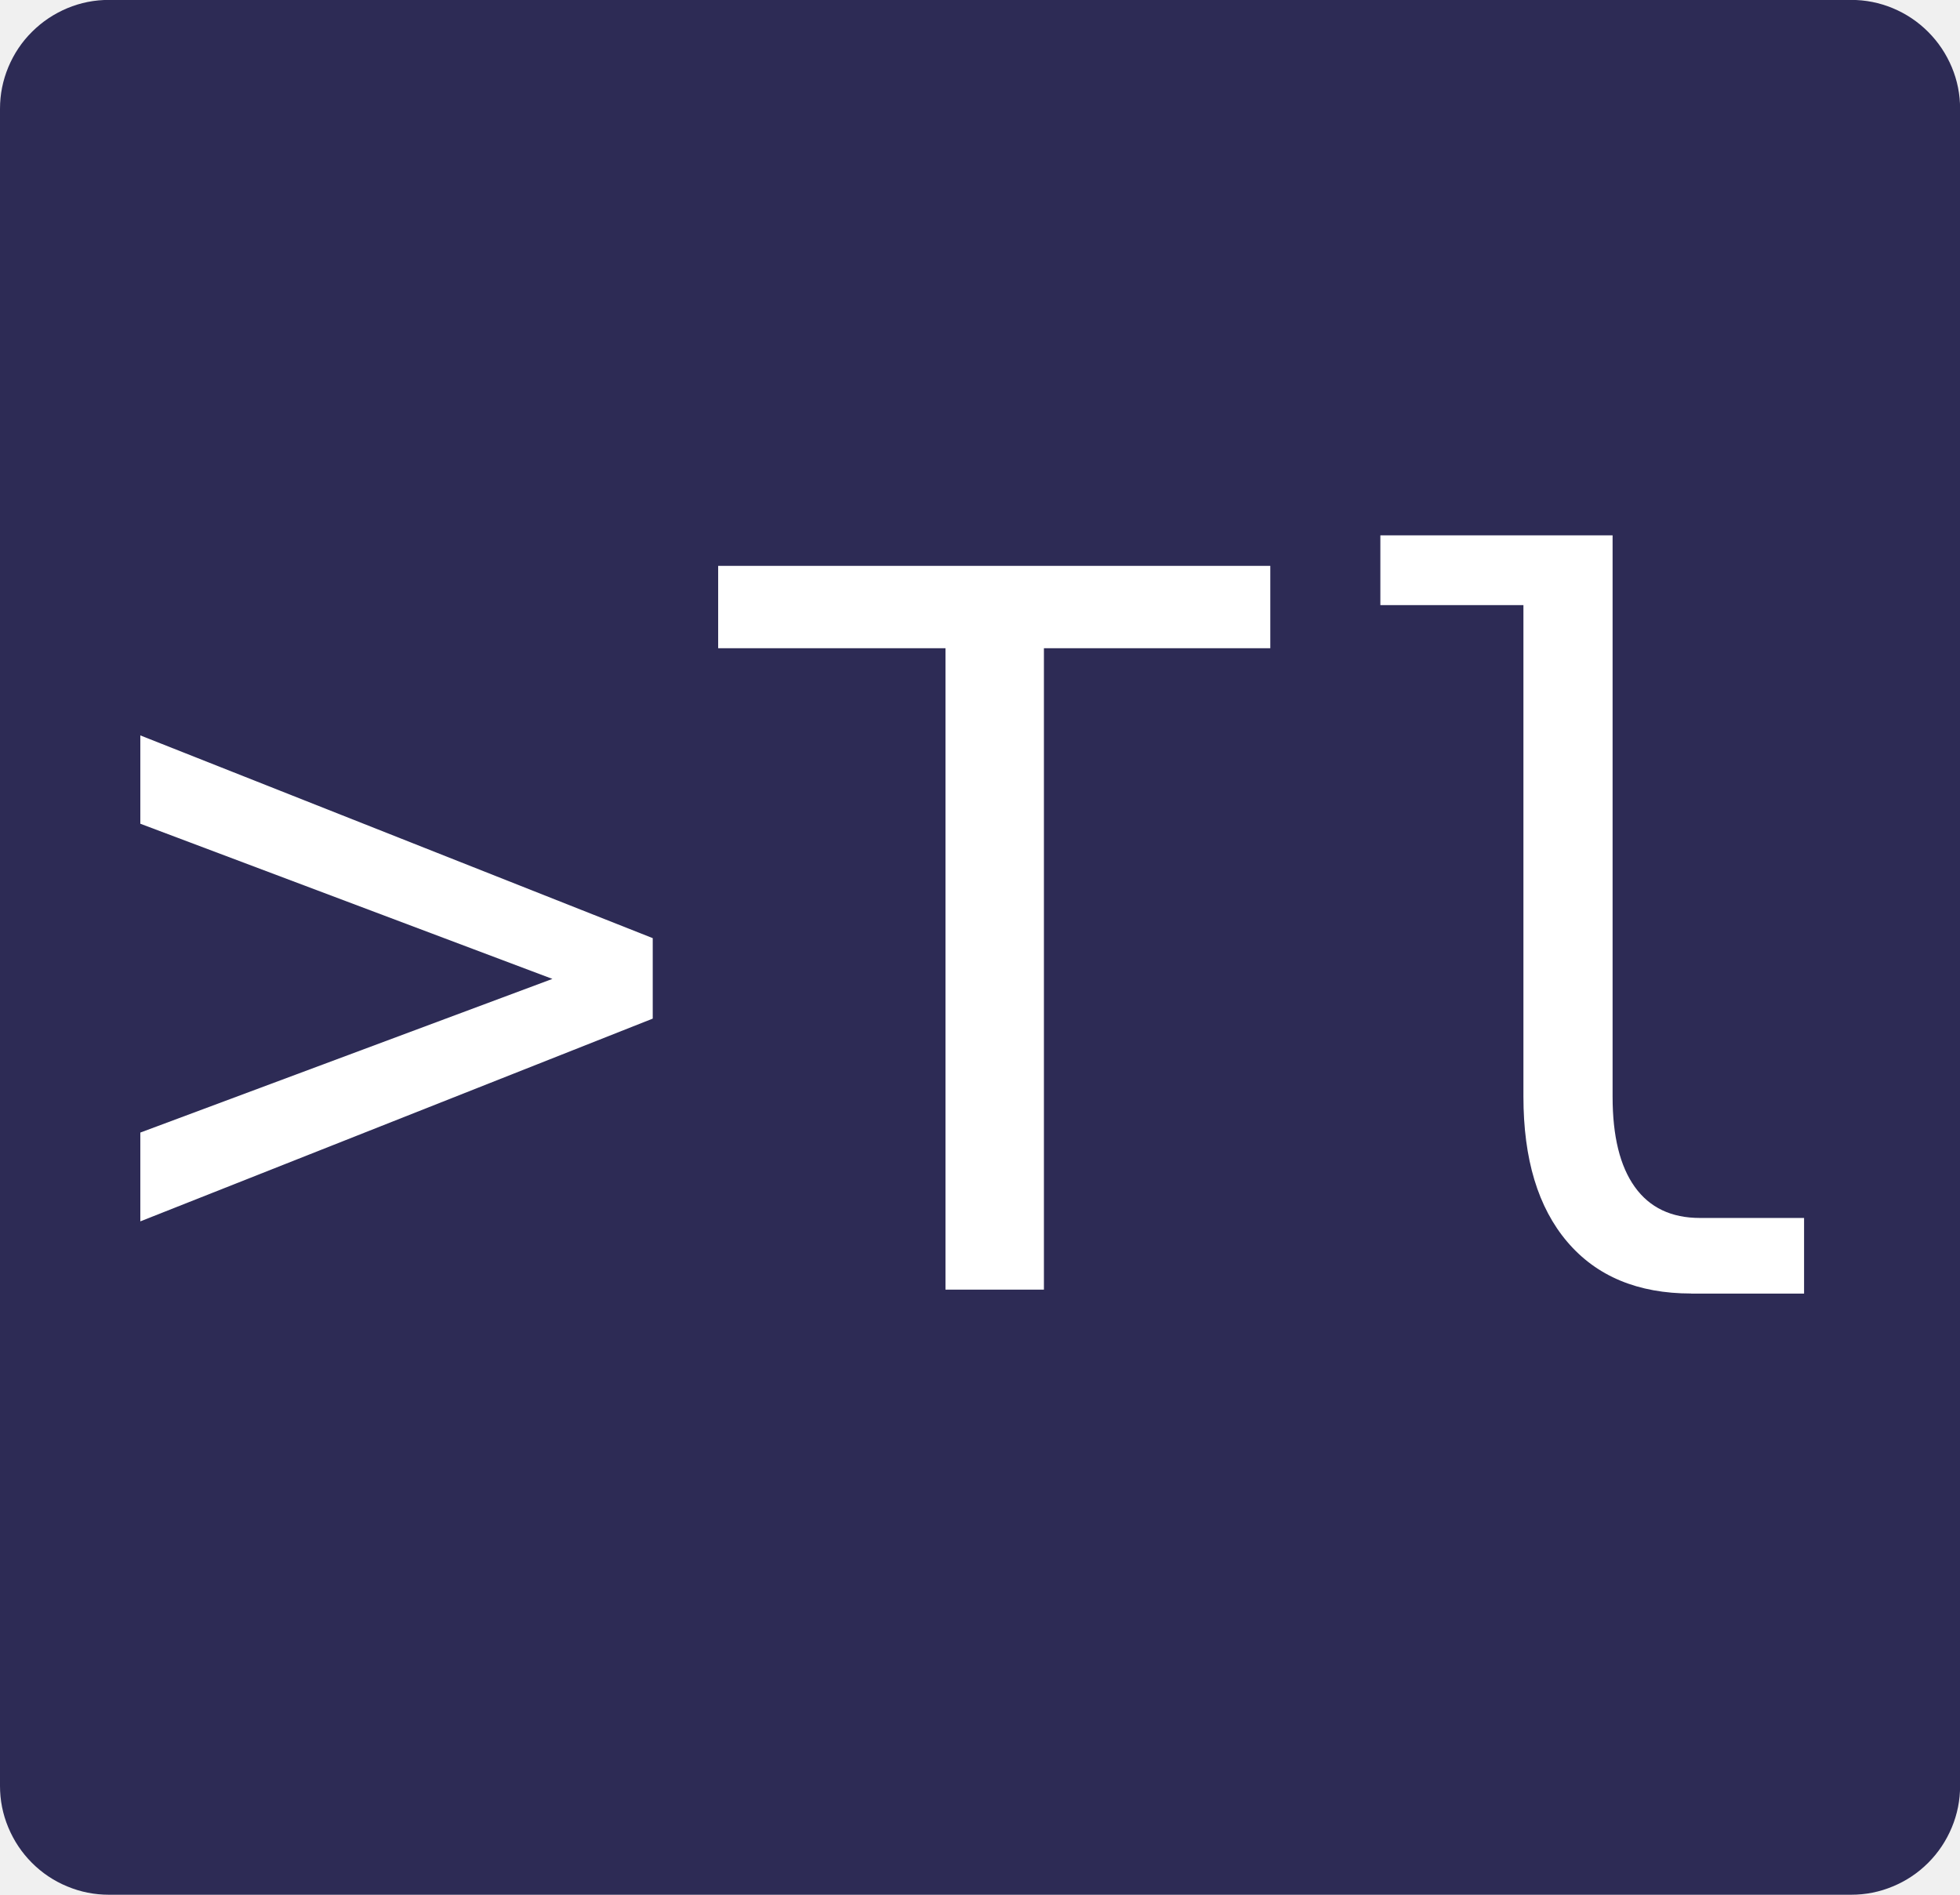
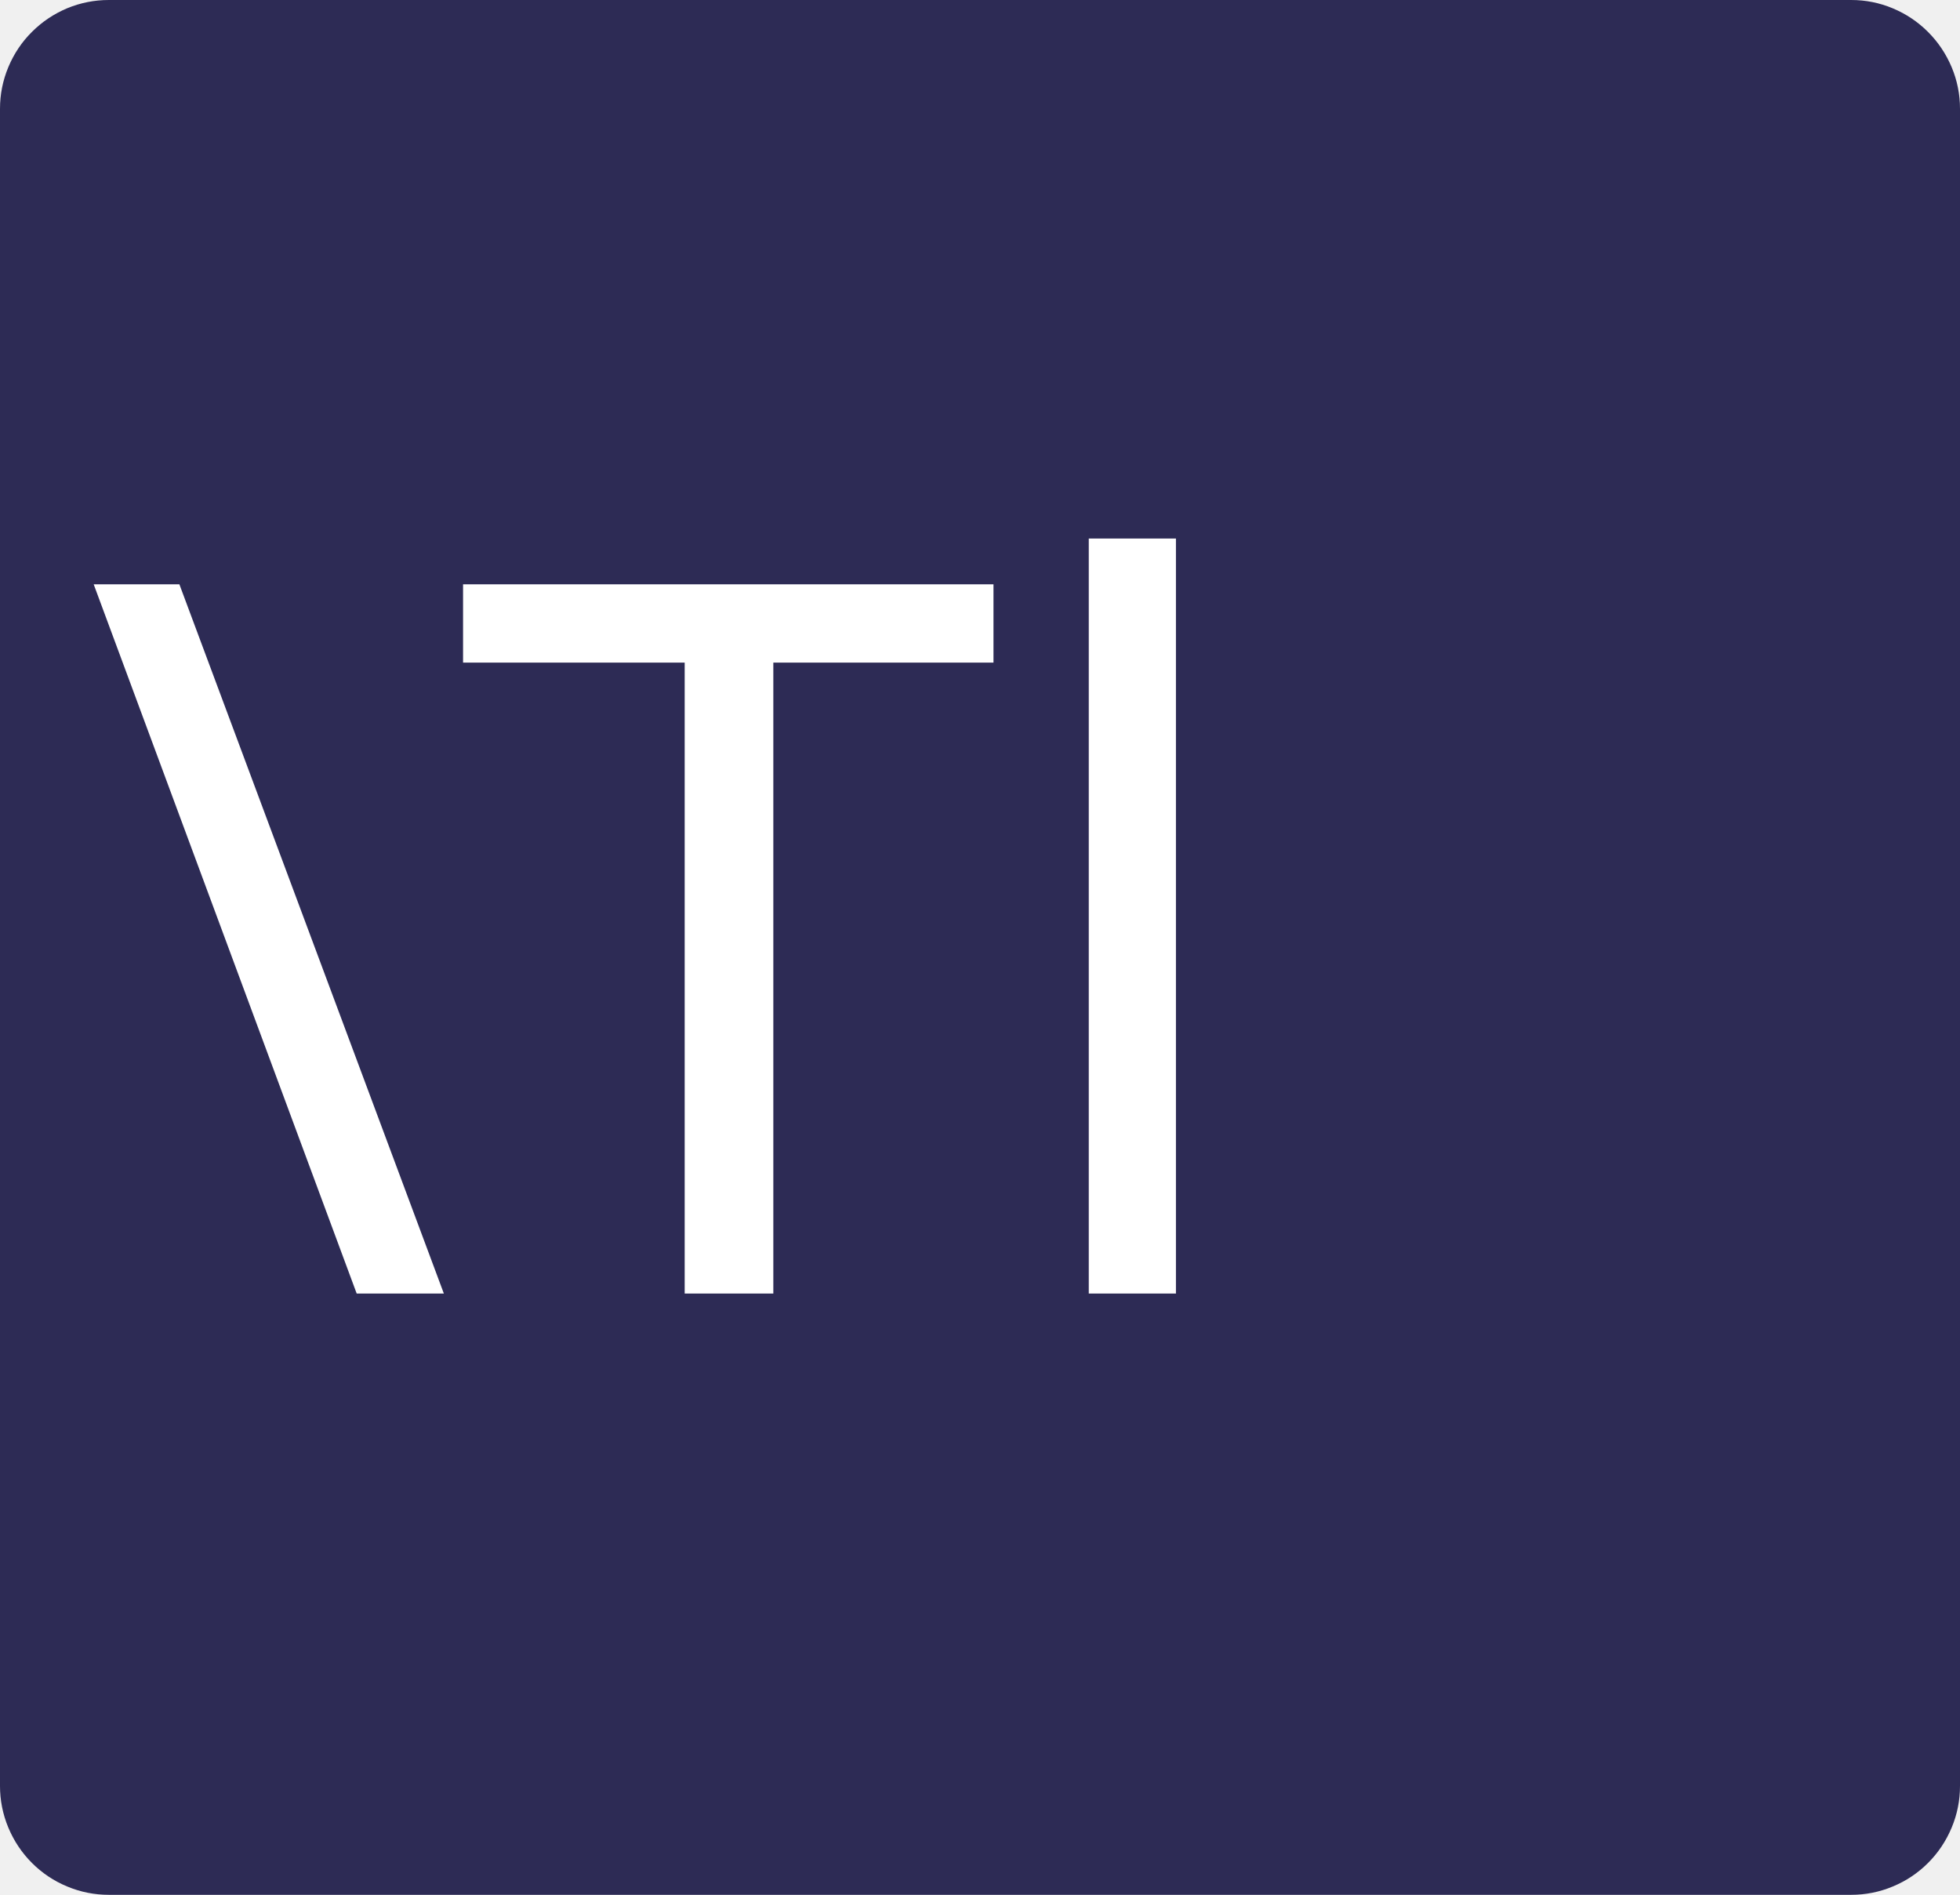
- <svg xmlns="http://www.w3.org/2000/svg" version="1.1" viewBox="0 0 20.728 20.038">
-   <g>
-     <g id="Layer_1">
-       <path d="M0,18.886V1.151c0-.152.029-.299.088-.441.059-.141.142-.266.25-.373.108-.108.233-.191.373-.25.141-.059.288-.088.441-.088h18.425c.152,0,.299.029.441.088.141.059.265.142.373.25.108.108.191.233.25.373.059.141.088.288.088.441v17.734c0,.153-.029.3-.088.441-.059.141-.142.266-.25.374-.108.108-.233.191-.373.249-.141.059-.288.088-.441.088H1.152c-.153-0-.3-.029-.441-.088-.141-.058-.266-.142-.373-.249-.108-.108-.191-.233-.25-.374-.059-.141-.088-.288-.088-.441" fill="#2d2b55" />
-       <g>
-         <path d="M1.484,11.977l4.358-1.625-4.358-1.641v-.934l5.419,2.144v.851l-5.419,2.144v-.938Z" fill="#fff" />
-         <path d="M9.999,6.855h-2.404v-.871h5.839v.871h-2.394v6.783h-1.041v-6.783Z" fill="#fff" />
-         <path d="M17.885,13.679c-.563,0-1-.182-1.31-.546-.31-.364-.464-.876-.464-1.536v-5.198h-1.513v-.738h2.456v5.937c0,.418.078.735.235.954s.386.328.688.328h1.102v.8h-1.195Z" fill="#fff" />
-       </g>
-     </g>
+ <svg xmlns="http://www.w3.org/2000/svg" id="Layer_1" version="1.1" viewBox="0 0 20.728 20.038">
+   <g id="Layer_11" data-name="Layer_1">
+     <path d="M0,18.886V1.151c0-.152.029-.299.088-.441.059-.141.142-.266.25-.373.108-.108.233-.191.373-.25C.852.029.999,0,1.152,0h18.425C19.729,0,19.876.029,20.017.088c.141.059.265.142.373.25.108.108.191.233.25.373.059.141.088.288.088.441v17.734c0,.153-.029.3-.088.441-.059.141-.142.266-.25.374-.108.108-.233.191-.373.249-.141.059-.288.088-.441.088H1.152c-.153-0-.3-.029-.441-.088-.141-.058-.266-.142-.373-.249-.108-.108-.191-.233-.25-.374C.029,19.185,0,19.038,0,18.886" fill="#2d2b55" />
  </g>
+   <text transform="translate(.8814669 13.6792)" fill="#fff" font-family="Hack-Regular, Hack" font-size="10.5">
+     <tspan x="0" y="0">\Tl</tspan>
+   </text>
</svg>
